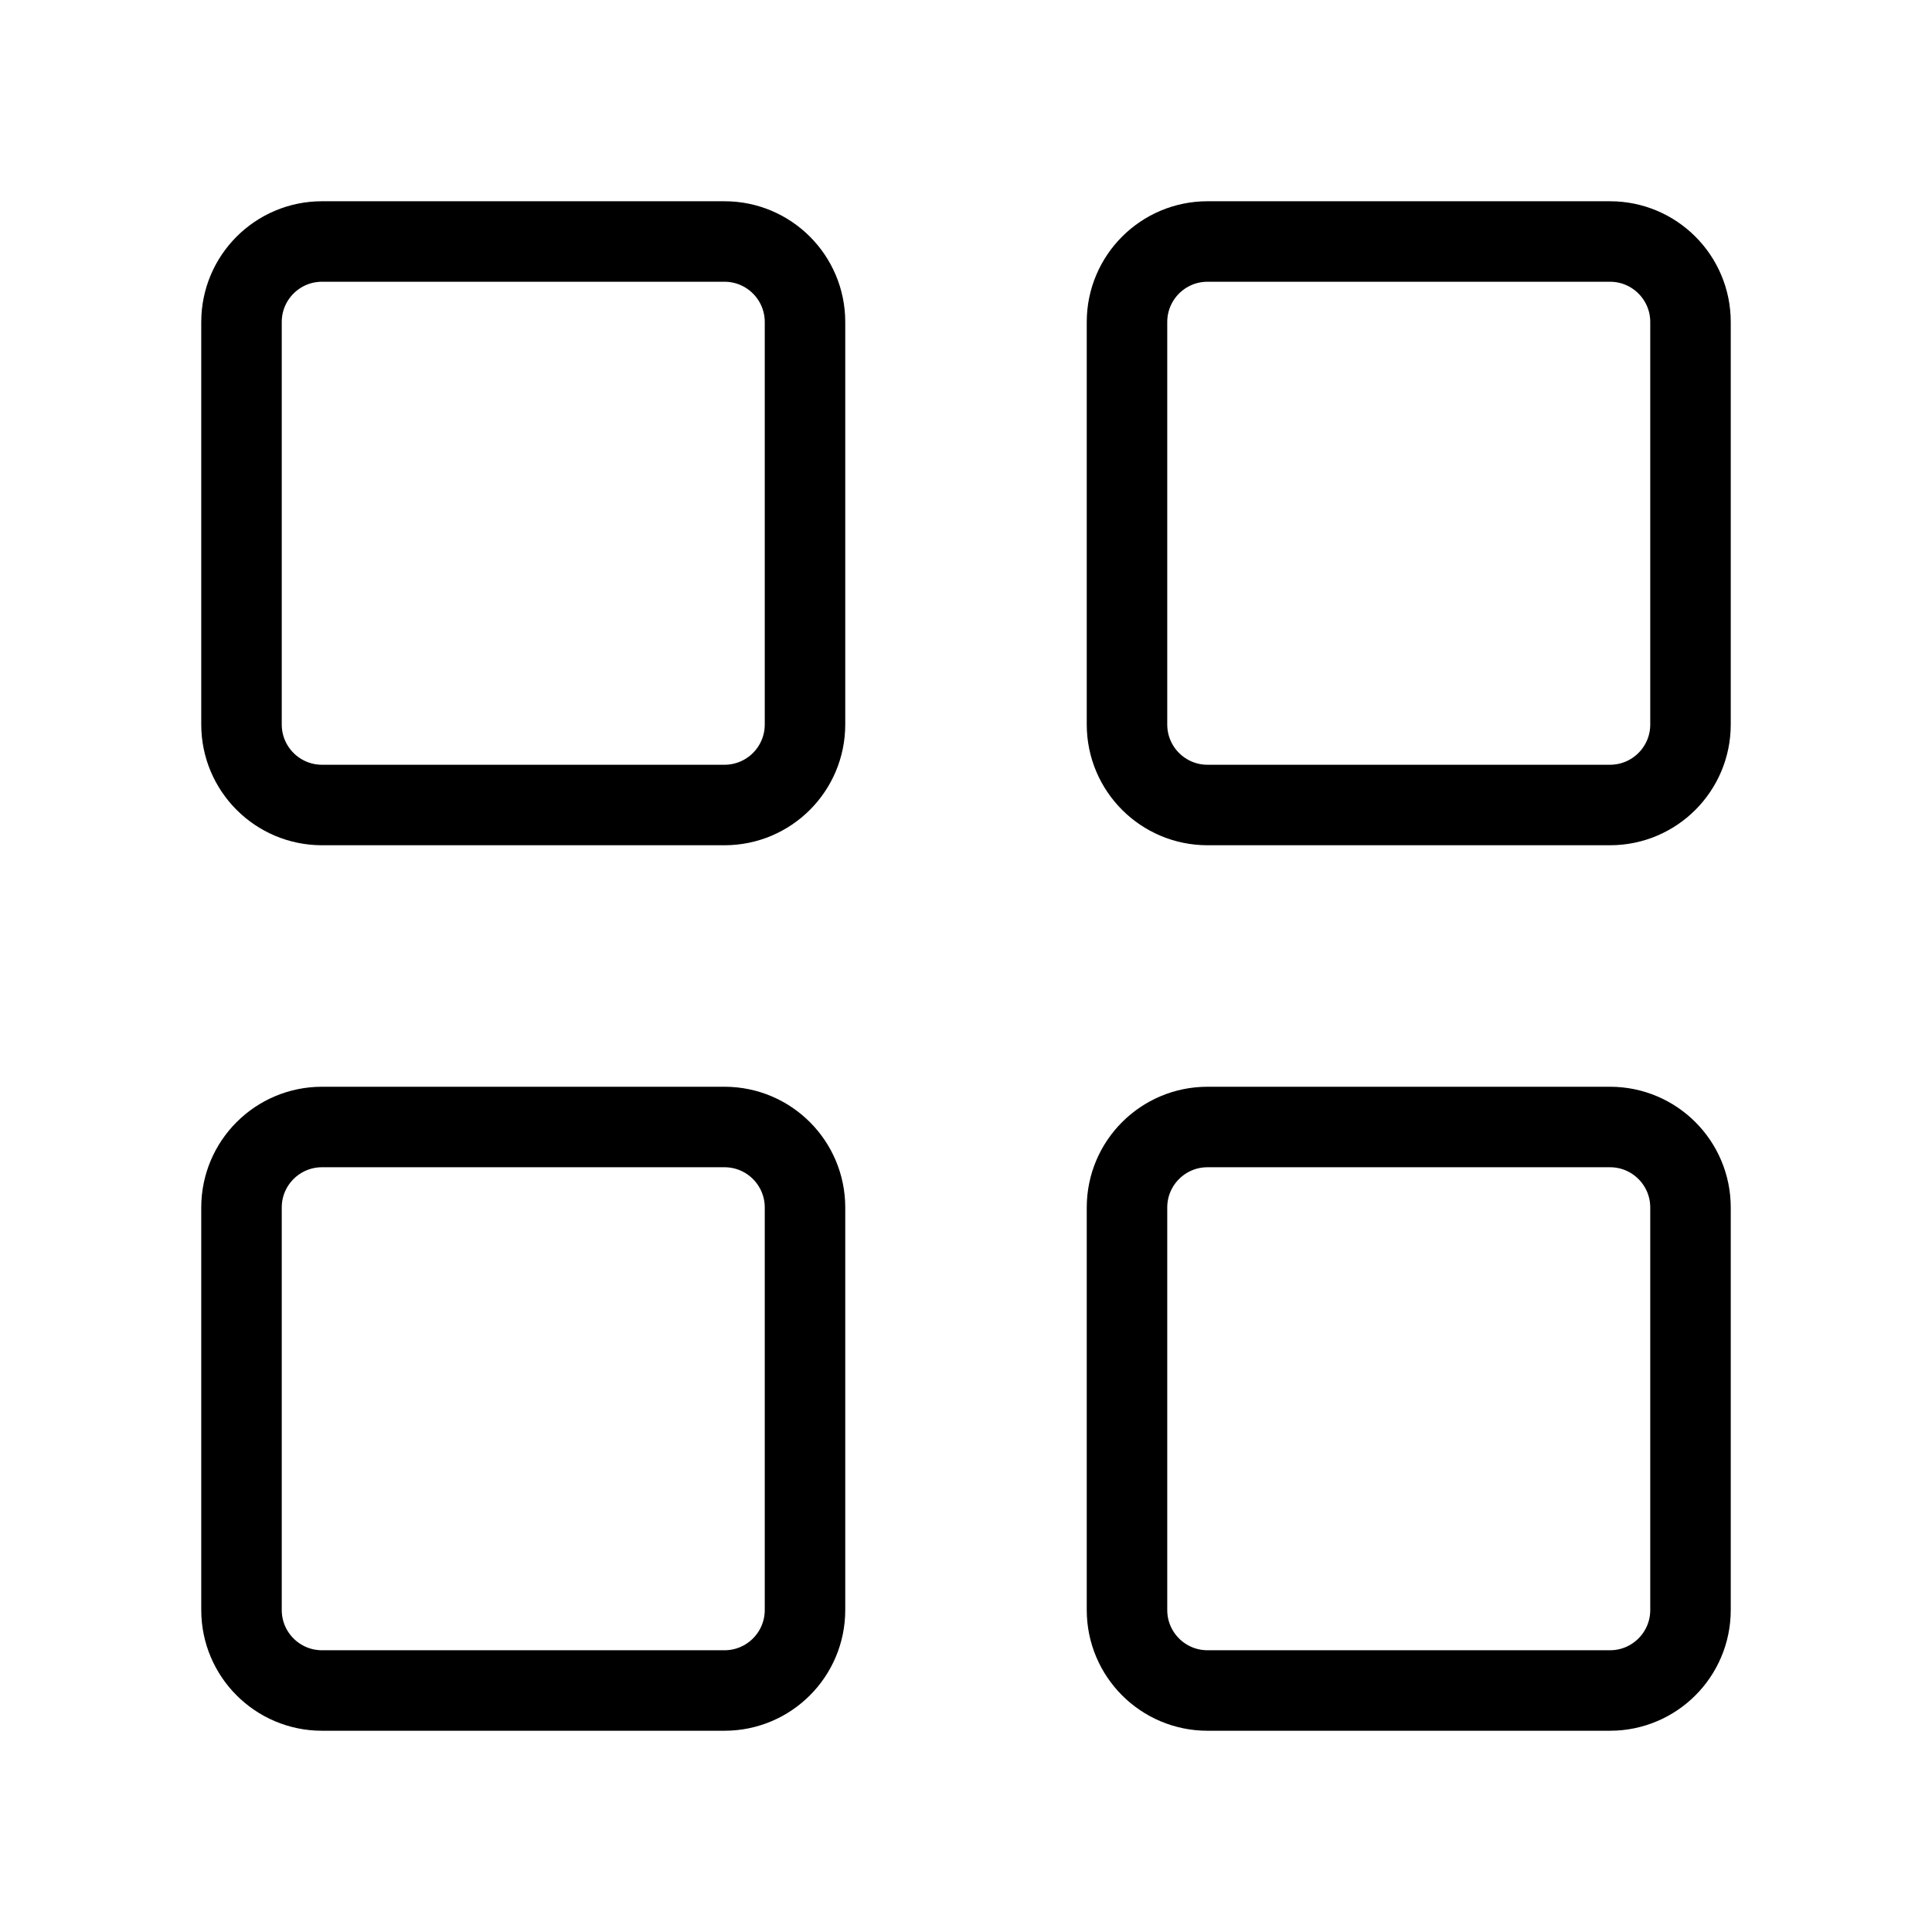
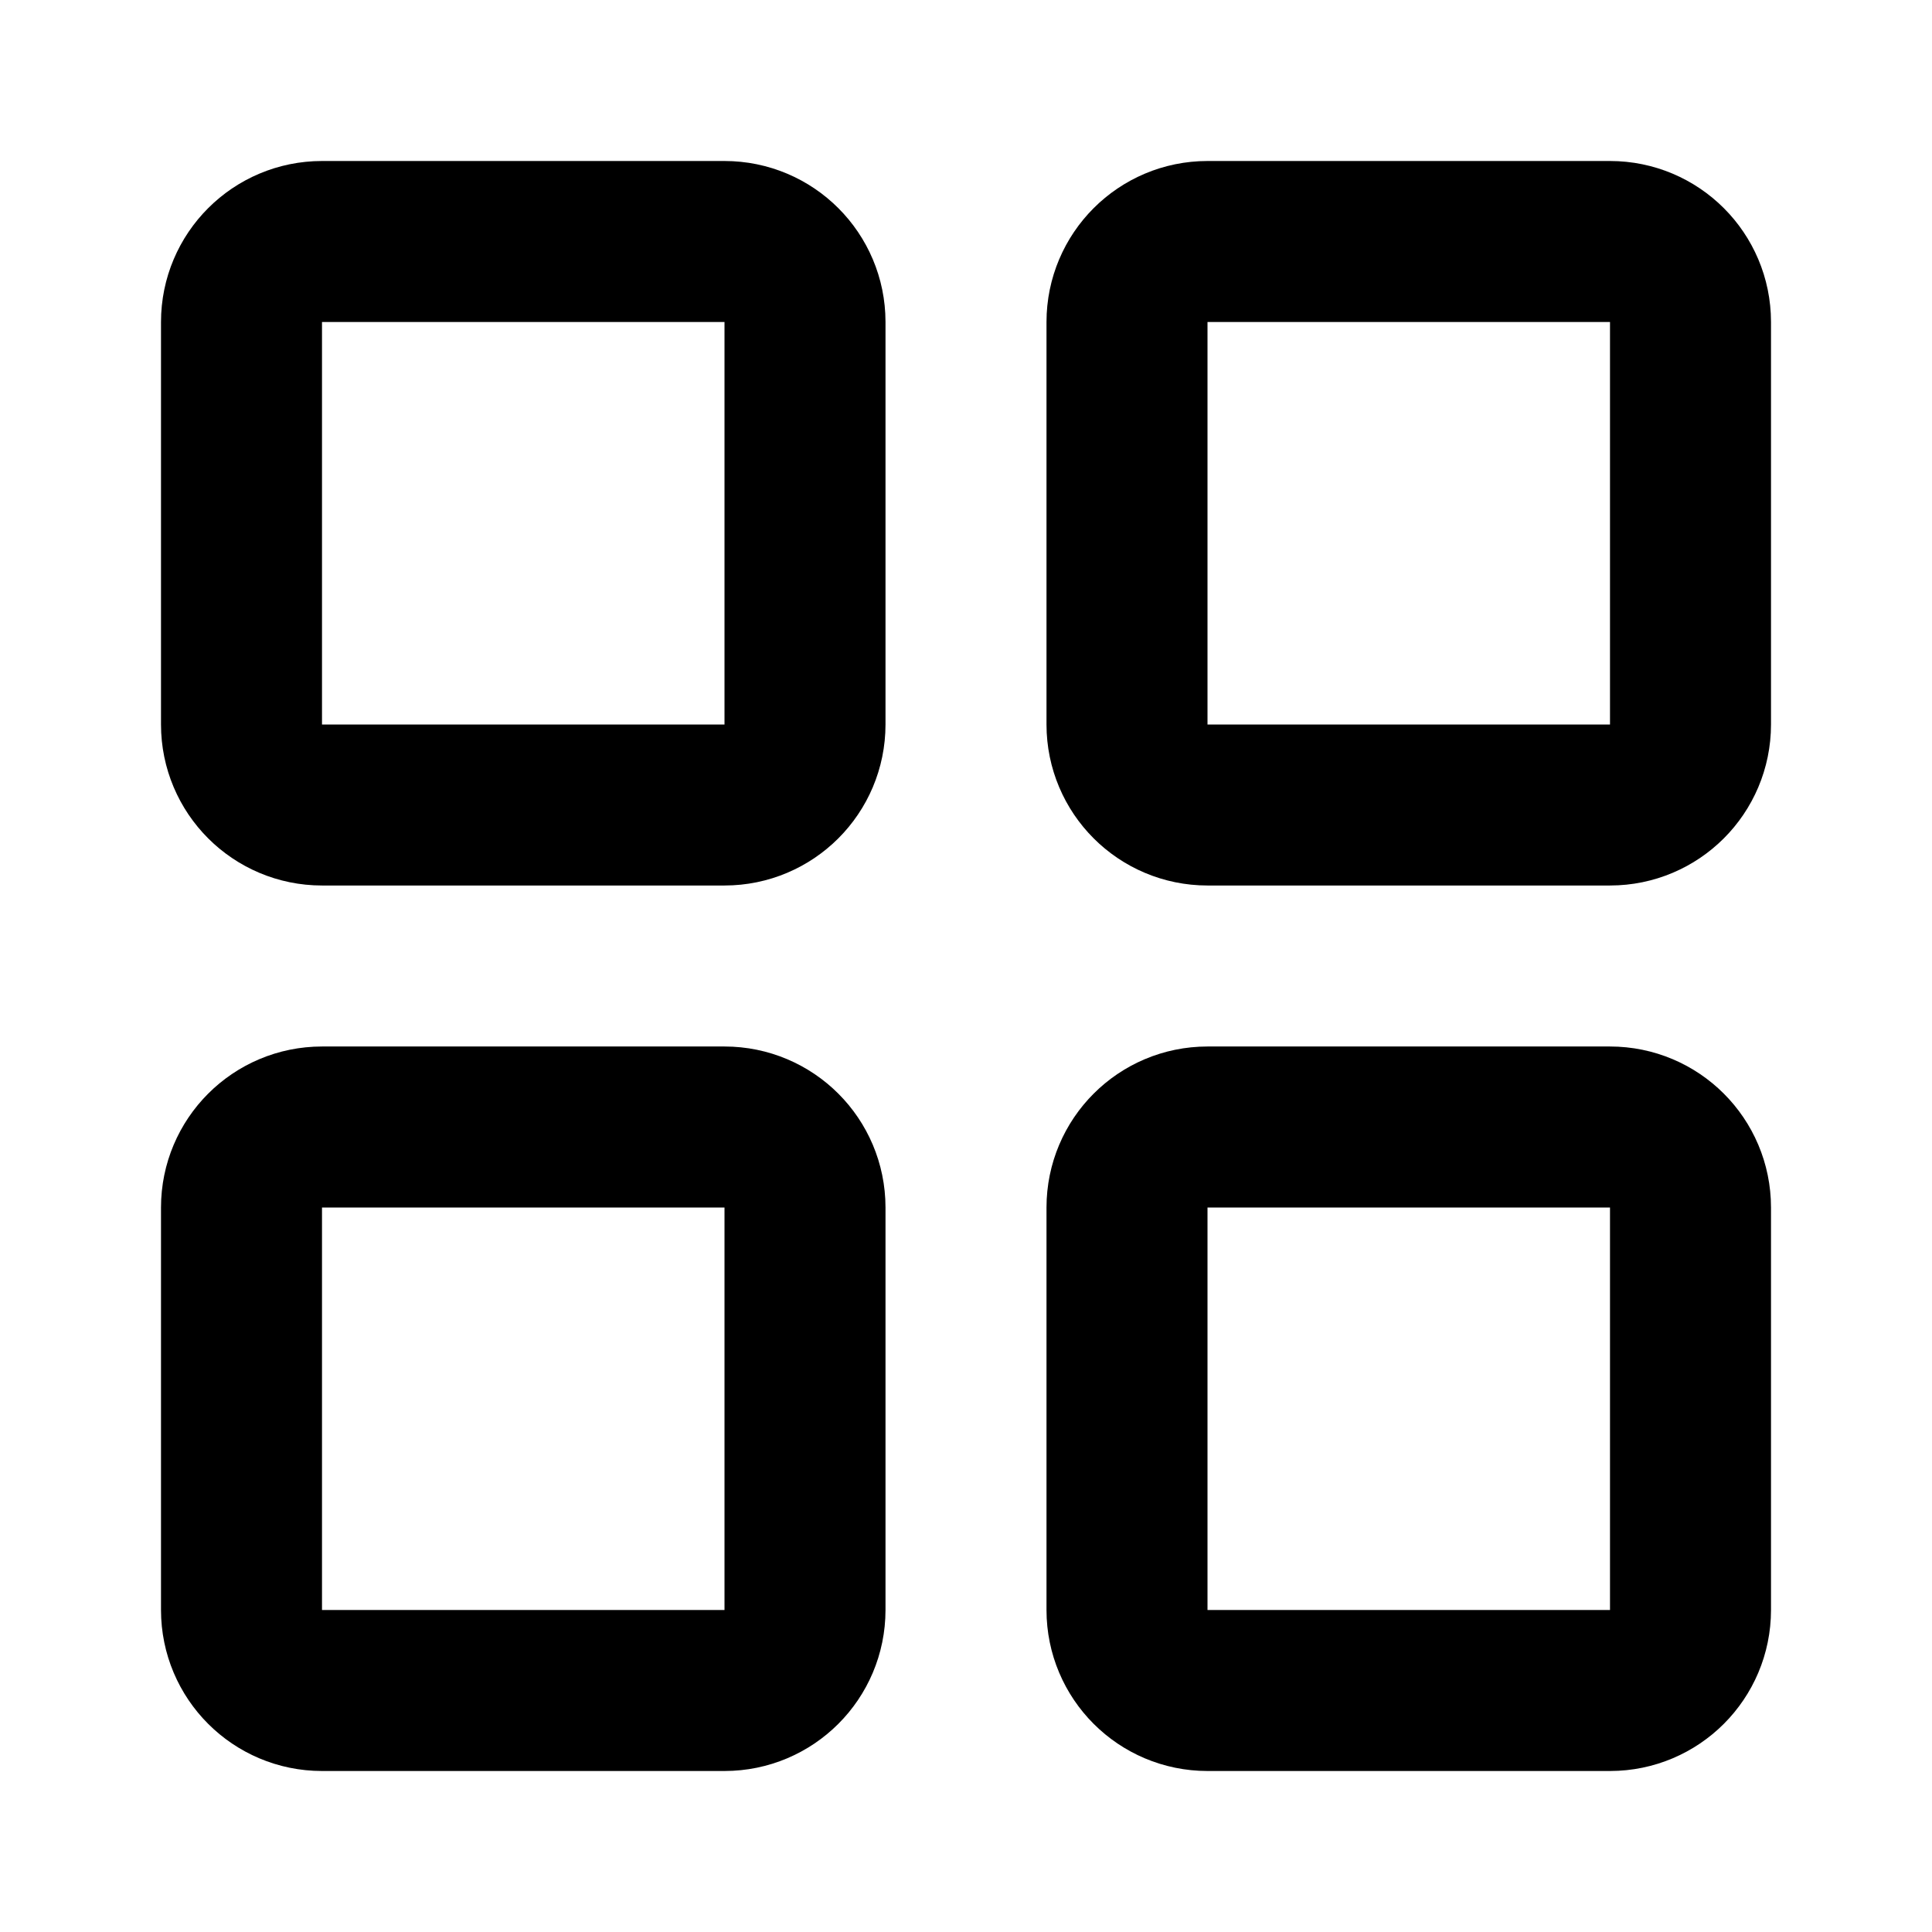
- <svg xmlns="http://www.w3.org/2000/svg" width="24" height="24" viewBox="0 0 24 24" fill="none" stroke="currentColor" stroke-width="1.0" stroke-linecap="round" stroke-linejoin="round" class="lucide lucide-layout-grid-icon lucide-layout-grid">
+ <svg xmlns="http://www.w3.org/2000/svg" width="24" height="24" viewBox="0 0 24 24" fill="none" stroke="currentColor" stroke-width="2   " stroke-linecap="round" stroke-linejoin="round" class="lucide lucide-layout-grid-icon lucide-layout-grid">
  <rect width="7" height="7" x="3" y="3" rx="1" />
  <rect width="7" height="7" x="14" y="3" rx="1" />
  <rect width="7" height="7" x="14" y="14" rx="1" />
  <rect width="7" height="7" x="3" y="14" rx="1" />
</svg>
